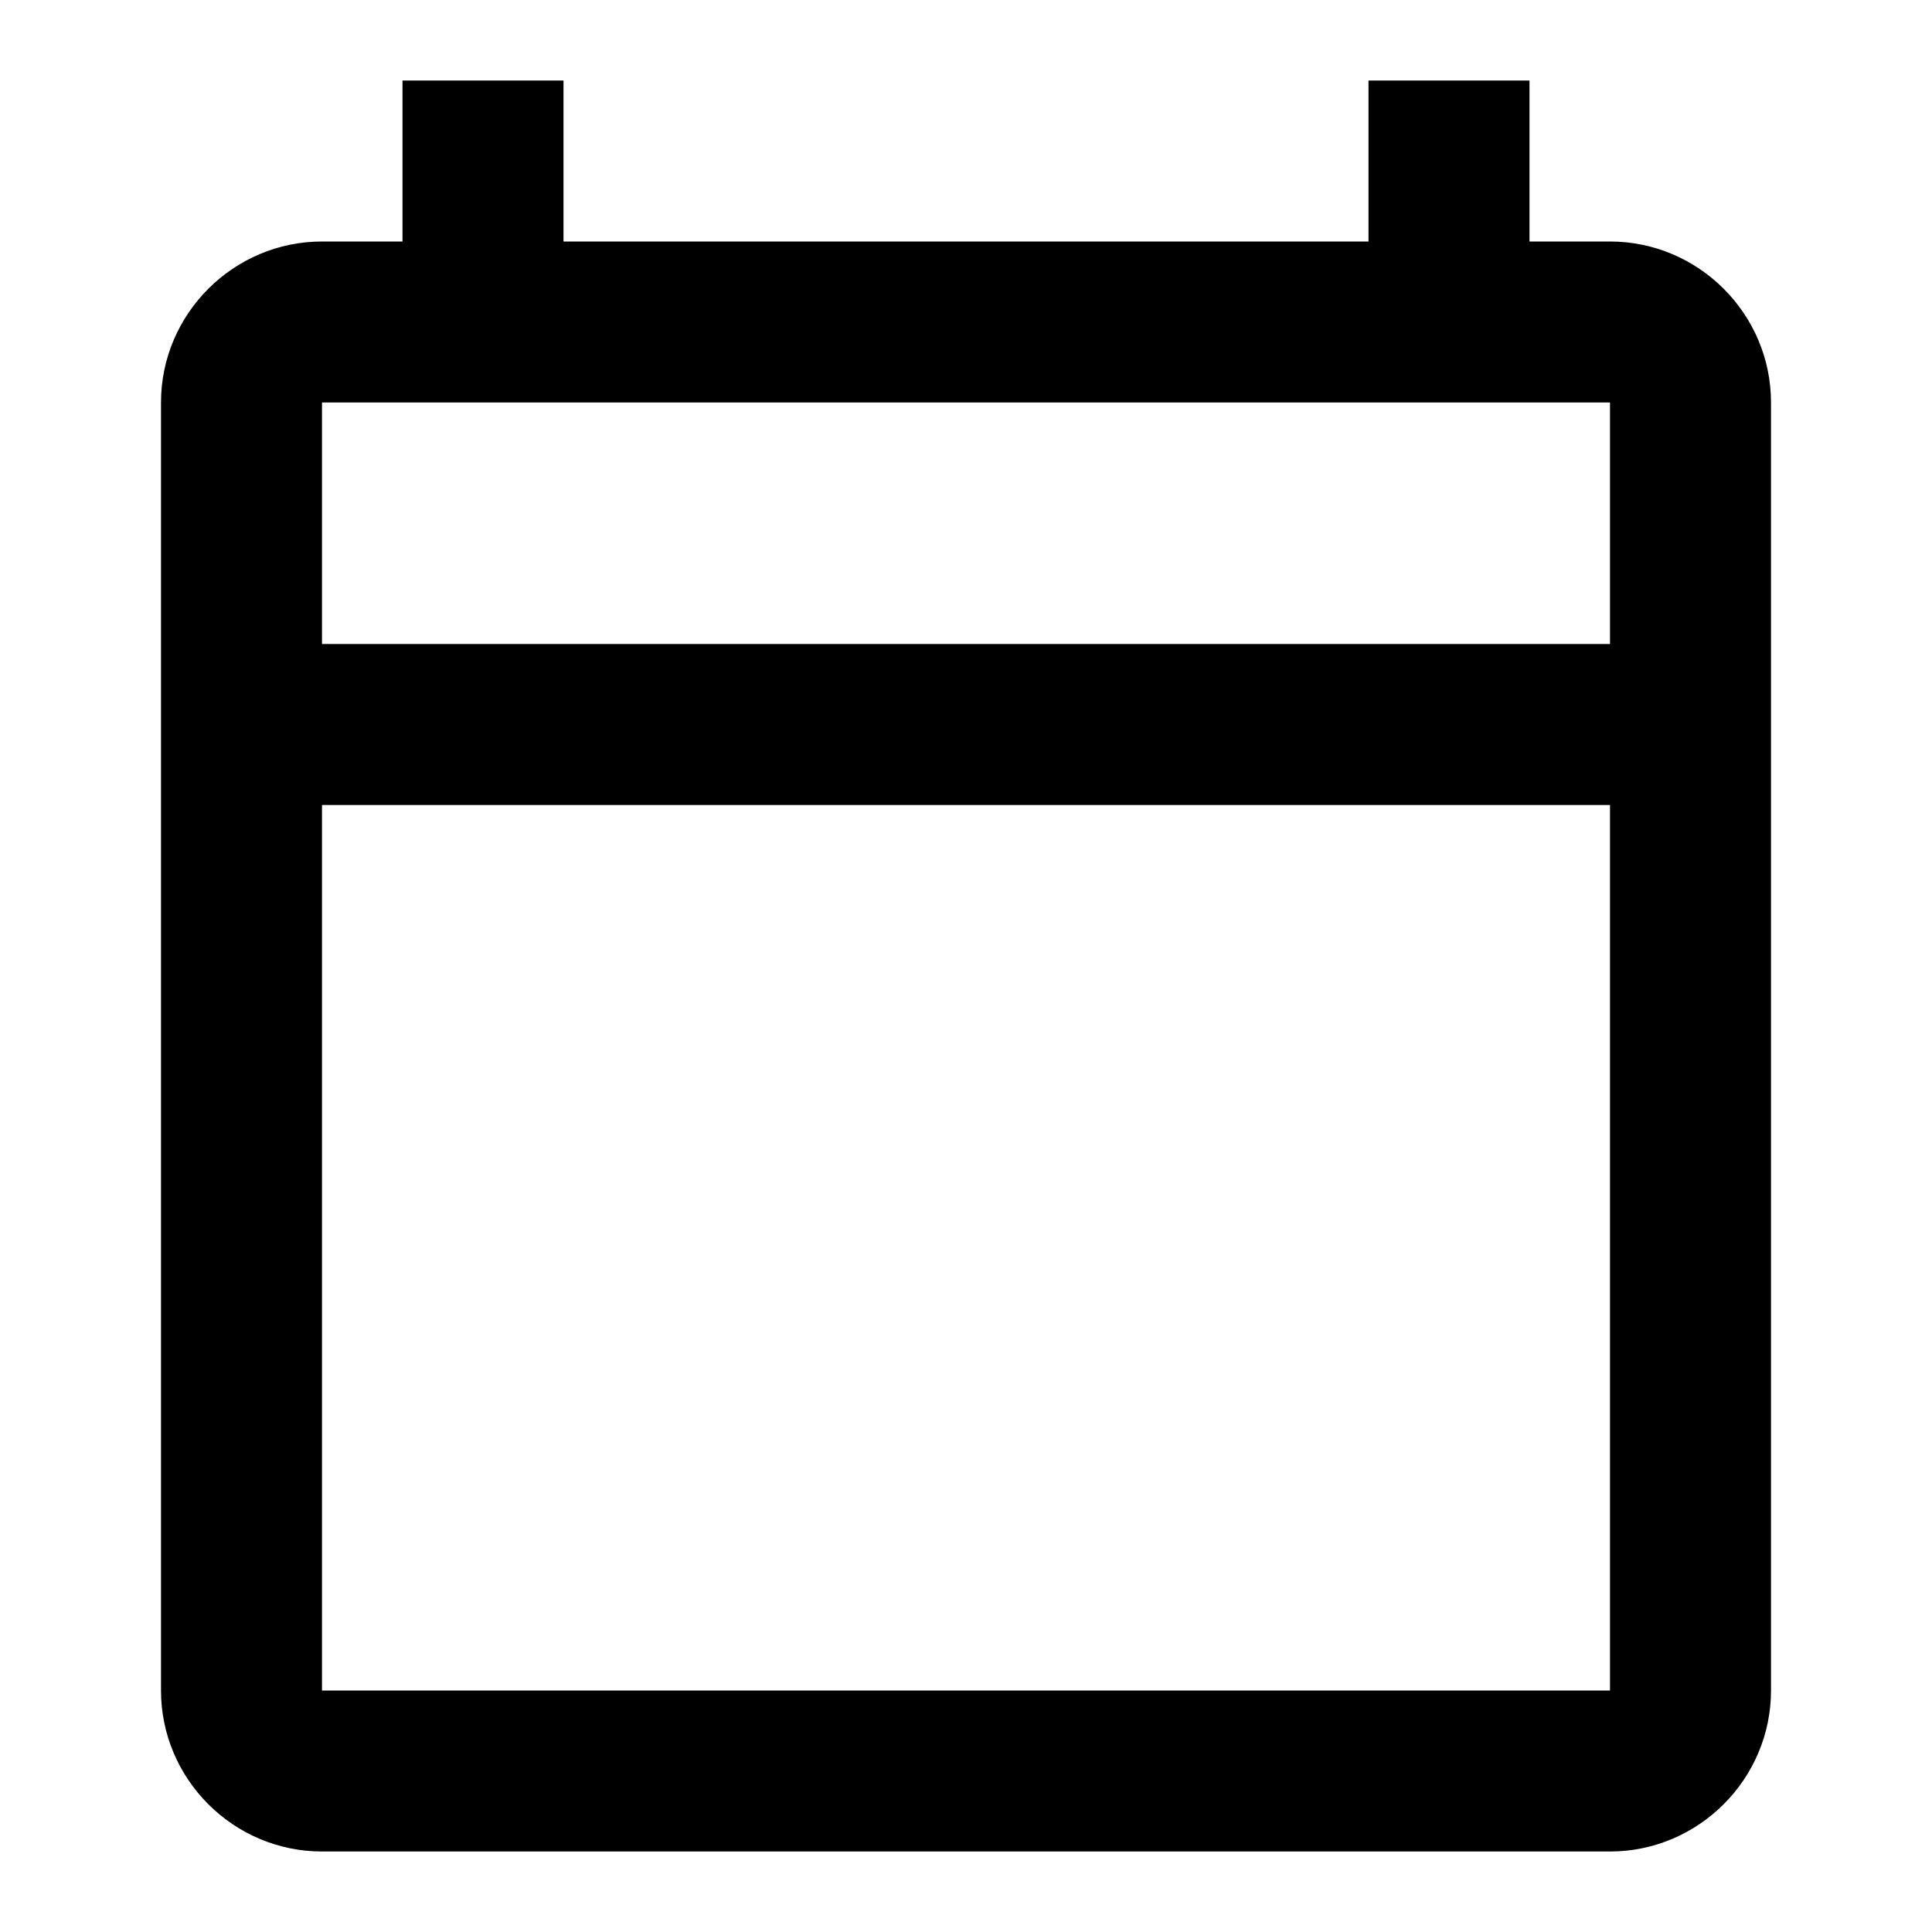
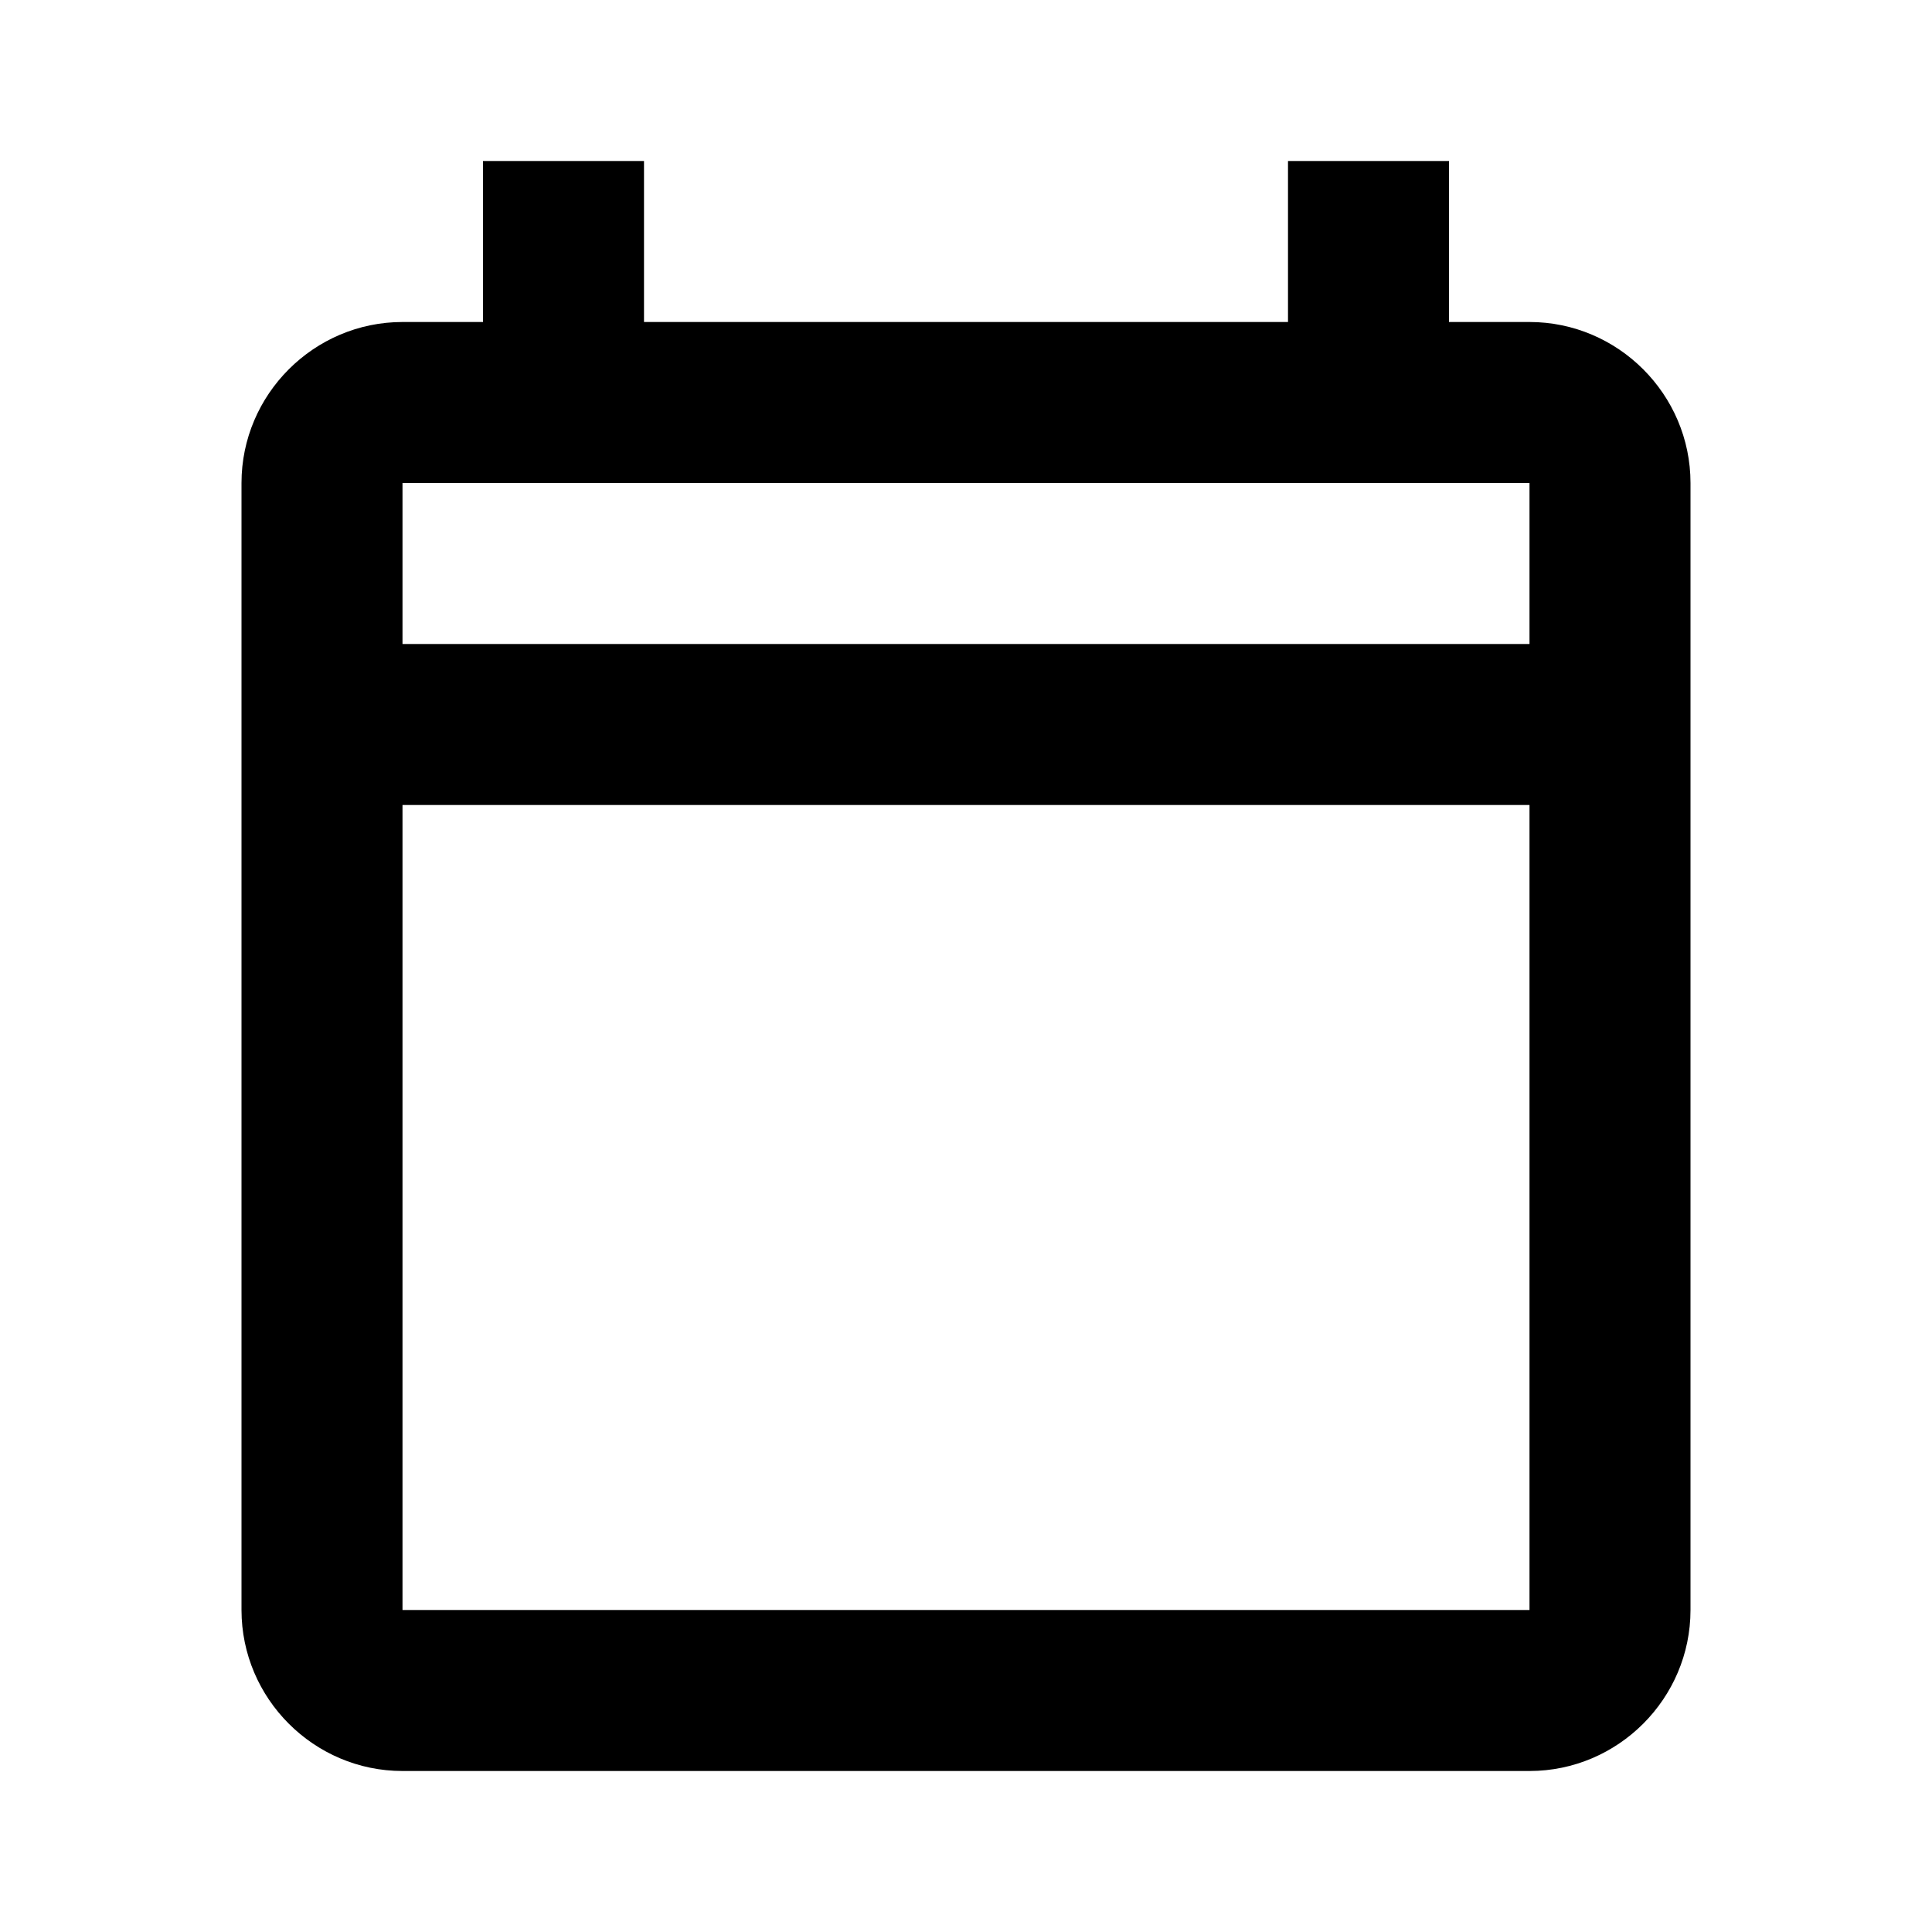
<svg xmlns="http://www.w3.org/2000/svg" width="24" height="24" viewBox="0 0 24 24">
-   <path fill-rule="evenodd" clip-rule="evenodd" d="M20 3h-1V1h-2v2H7V1H5v2H4c-1.1 0-2 .9-2 2v16c0 1.1.9 2 2 2h16c1.1 0 2-.9 2-2V5c0-1.1-.9-2-2-2zm0 18H4V10h16v11zM4 8h16V5H4v3z" />
+   <path fill-rule="evenodd" clip-rule="evenodd" d="M19 4h-1V2h-2v2H8V2H6v2H5c-1.1 0-2 .9-2 2v14c0 1.1.9 2 2 2h14c1.1 0 2-.9 2-2V6c0-1.1-.9-2-2-2zm0 16H5V10h14v10zM5 6v2h14V6H5z" />
</svg>
